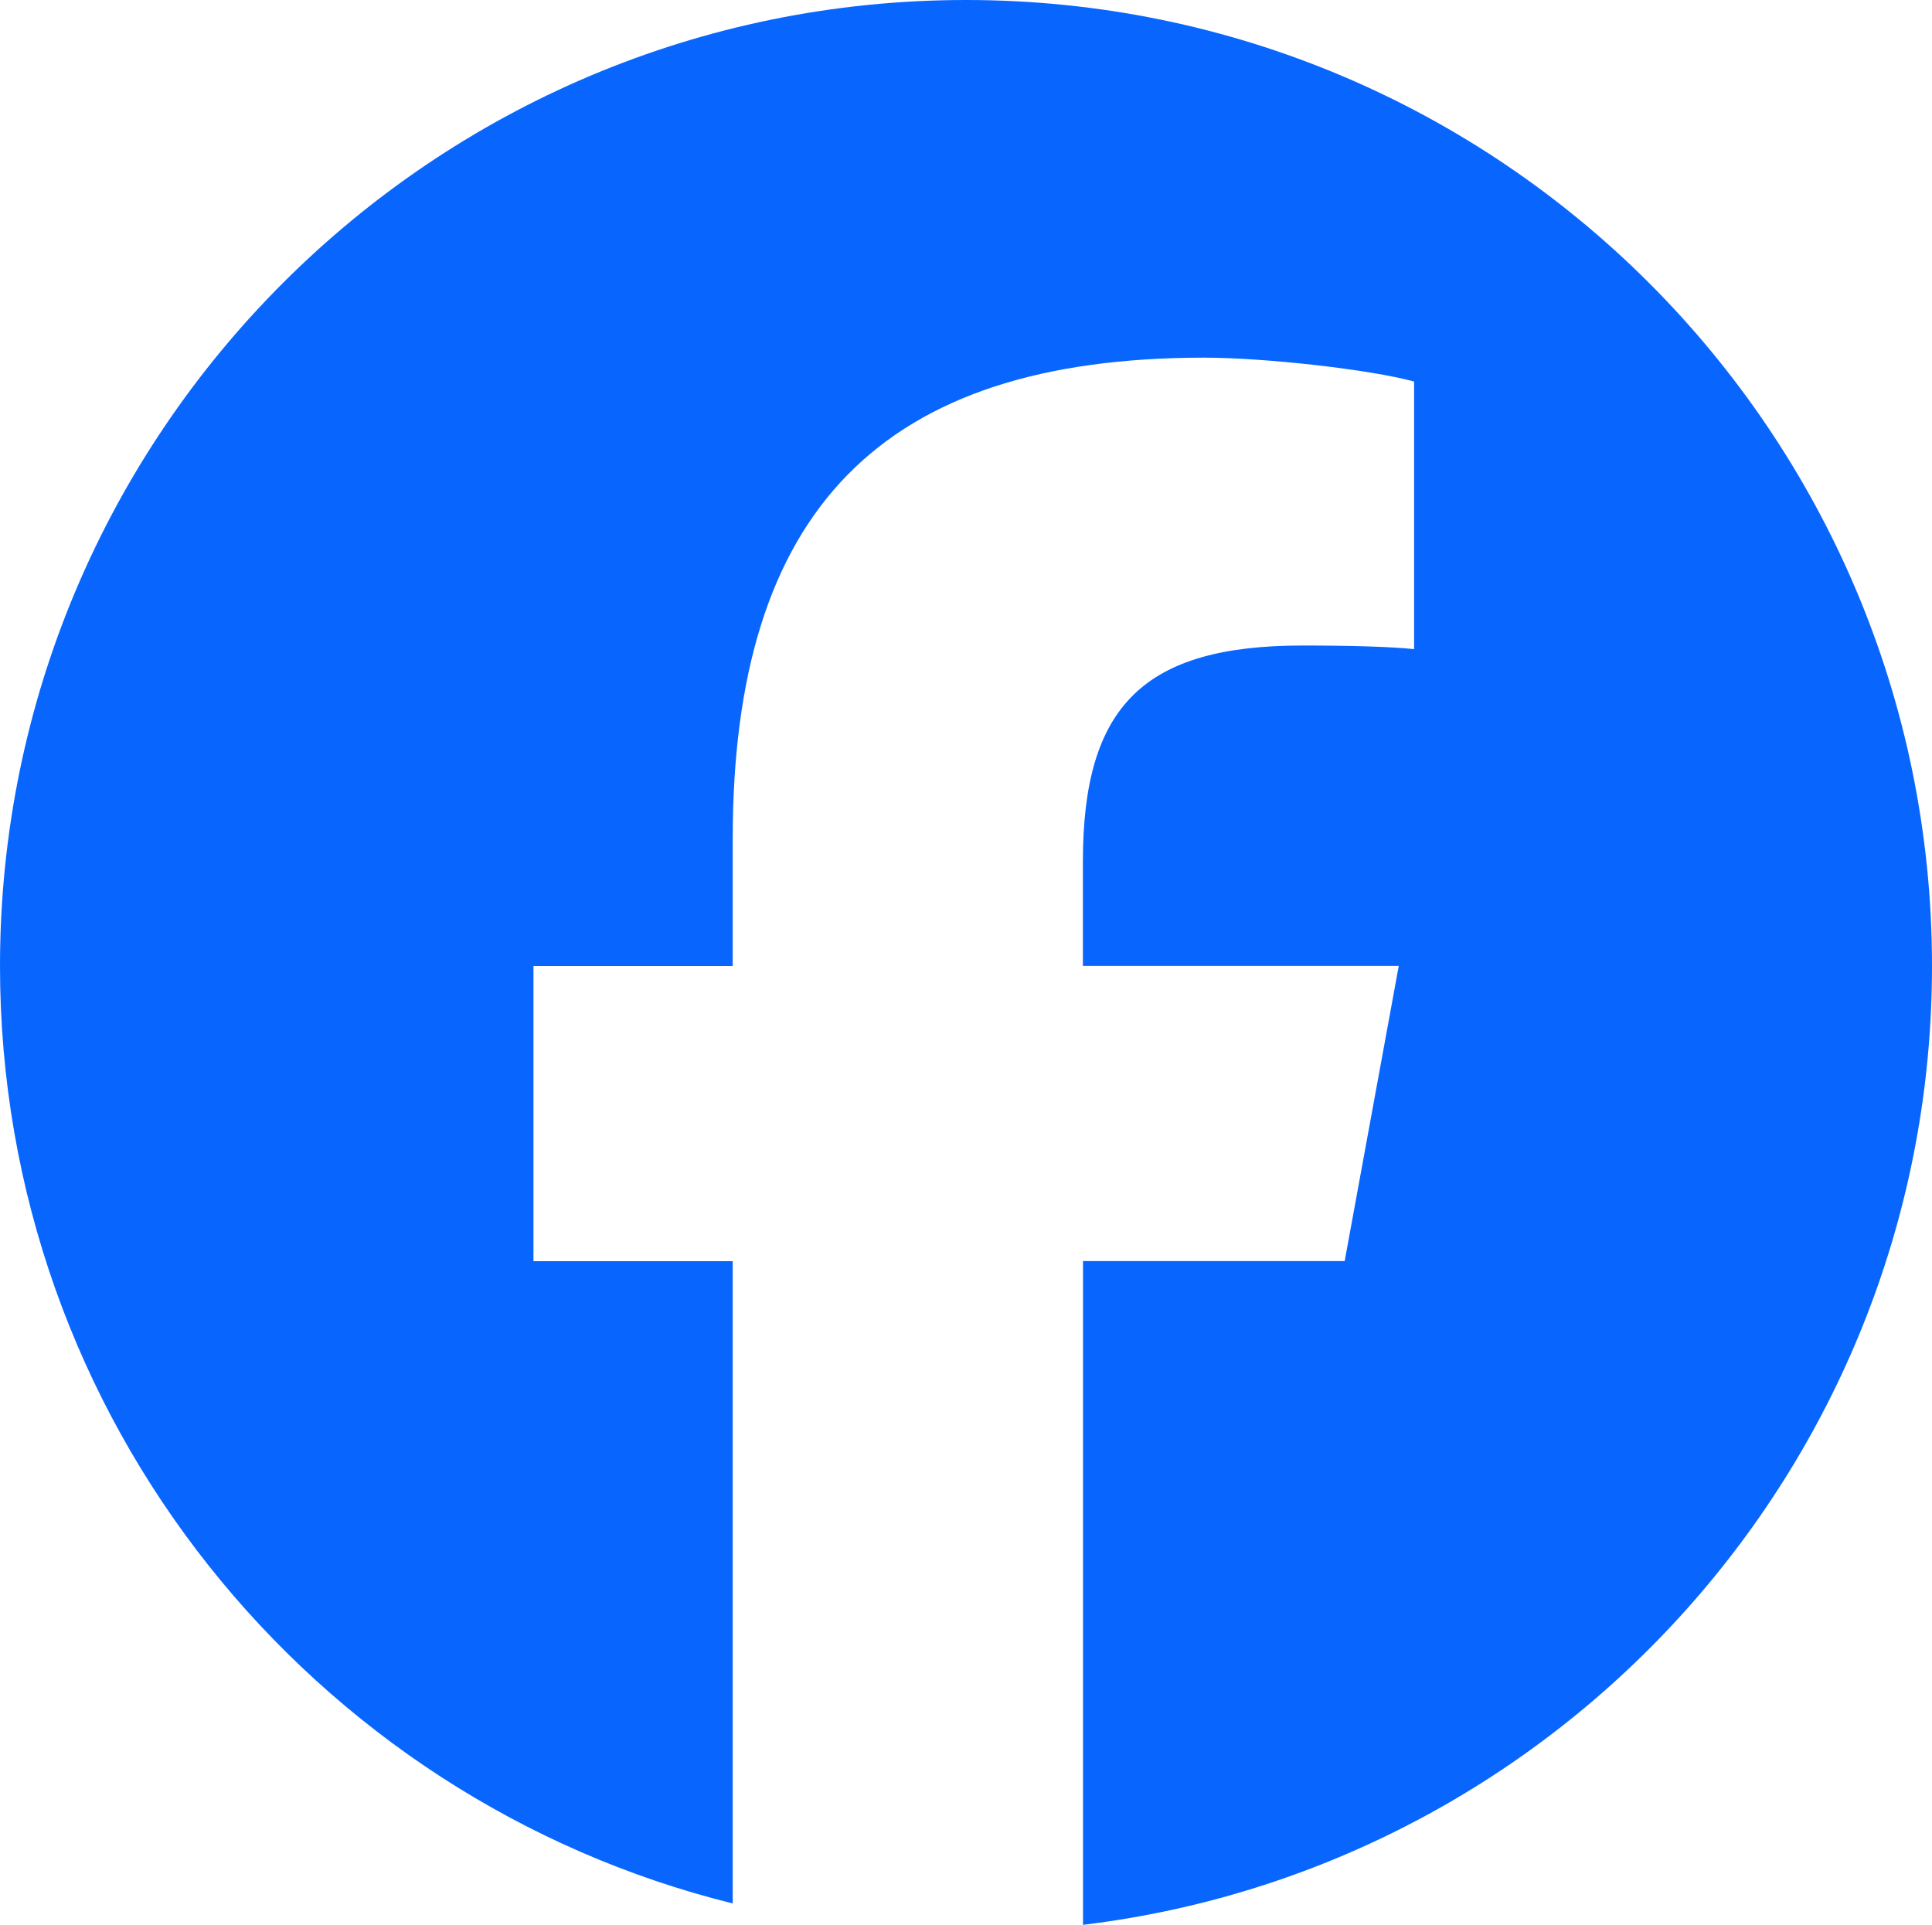
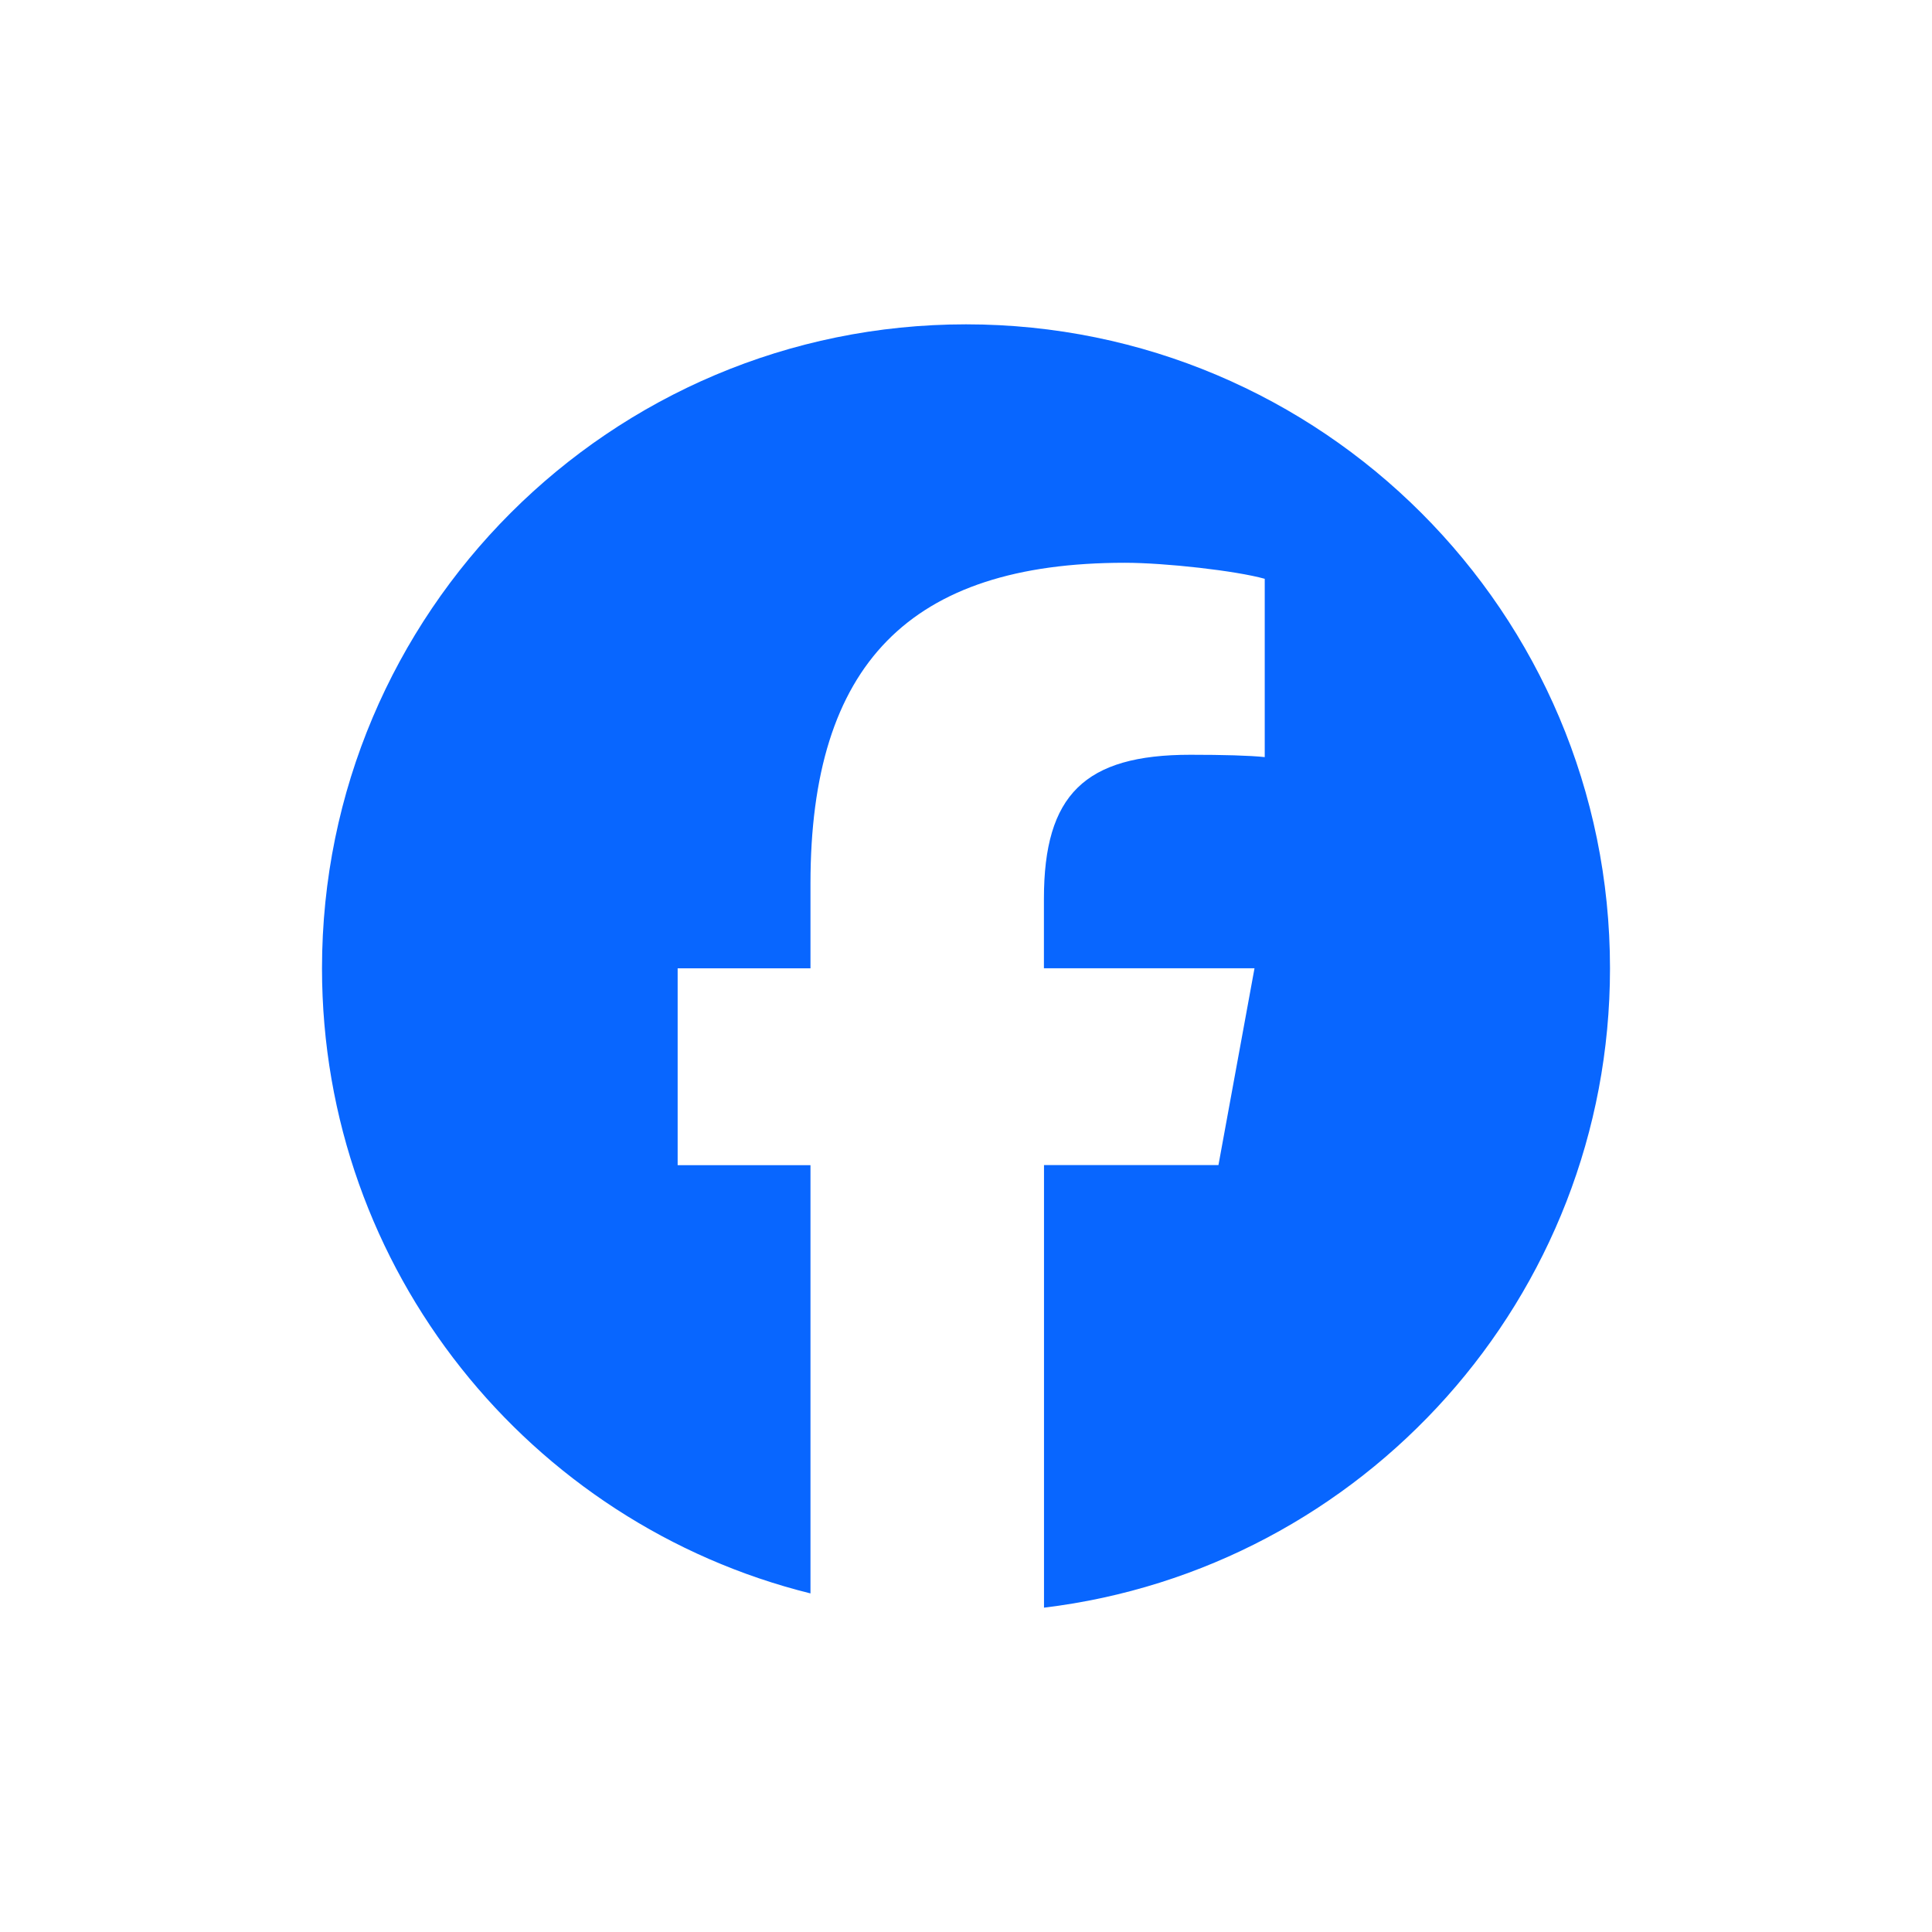
- <svg xmlns="http://www.w3.org/2000/svg" width="100%" height="100%" viewBox="0 0 16 15.941" fill="none">
-   <path fill="#0866FF" d="M16 8C16 3.582 12.418 0 8 0C3.582 0 0 3.582 0 8C0 11.752 2.583 14.9 6.068 15.764V10.445H4.418V8H6.068V6.947C6.068 4.224 7.3 2.962 9.972 2.962C10.478 2.962 11.353 3.061 11.711 3.16V5.376C11.522 5.356 11.194 5.346 10.787 5.346C9.475 5.346 8.968 5.843 8.968 7.135V7.999H11.584L11.136 10.444H8.969V15.941C12.93 15.463 16 12.09 16 8Z" />
+ <svg xmlns="http://www.w3.org/2000/svg" width="100%" height="100%" viewBox="0 0 24 24" fill="none">
+   <path fill="#0866FF" d="M20 12.029C20 7.611 16.418 4.029 12 4.029C7.582 4.029 4 7.611 4 12.029C4 15.781 6.583 18.929 10.068 19.794V14.474H8.418V12.029H10.068V10.976C10.068 8.253 11.3 6.991 13.972 6.991C14.478 6.991 15.353 7.09 15.711 7.19V9.405C15.522 9.385 15.194 9.376 14.787 9.376C13.475 9.376 12.968 9.873 12.968 11.164V12.028H15.584L15.136 14.473H12.969V19.971C16.93 19.492 20 16.119 20 12.029Z" />
</svg>
